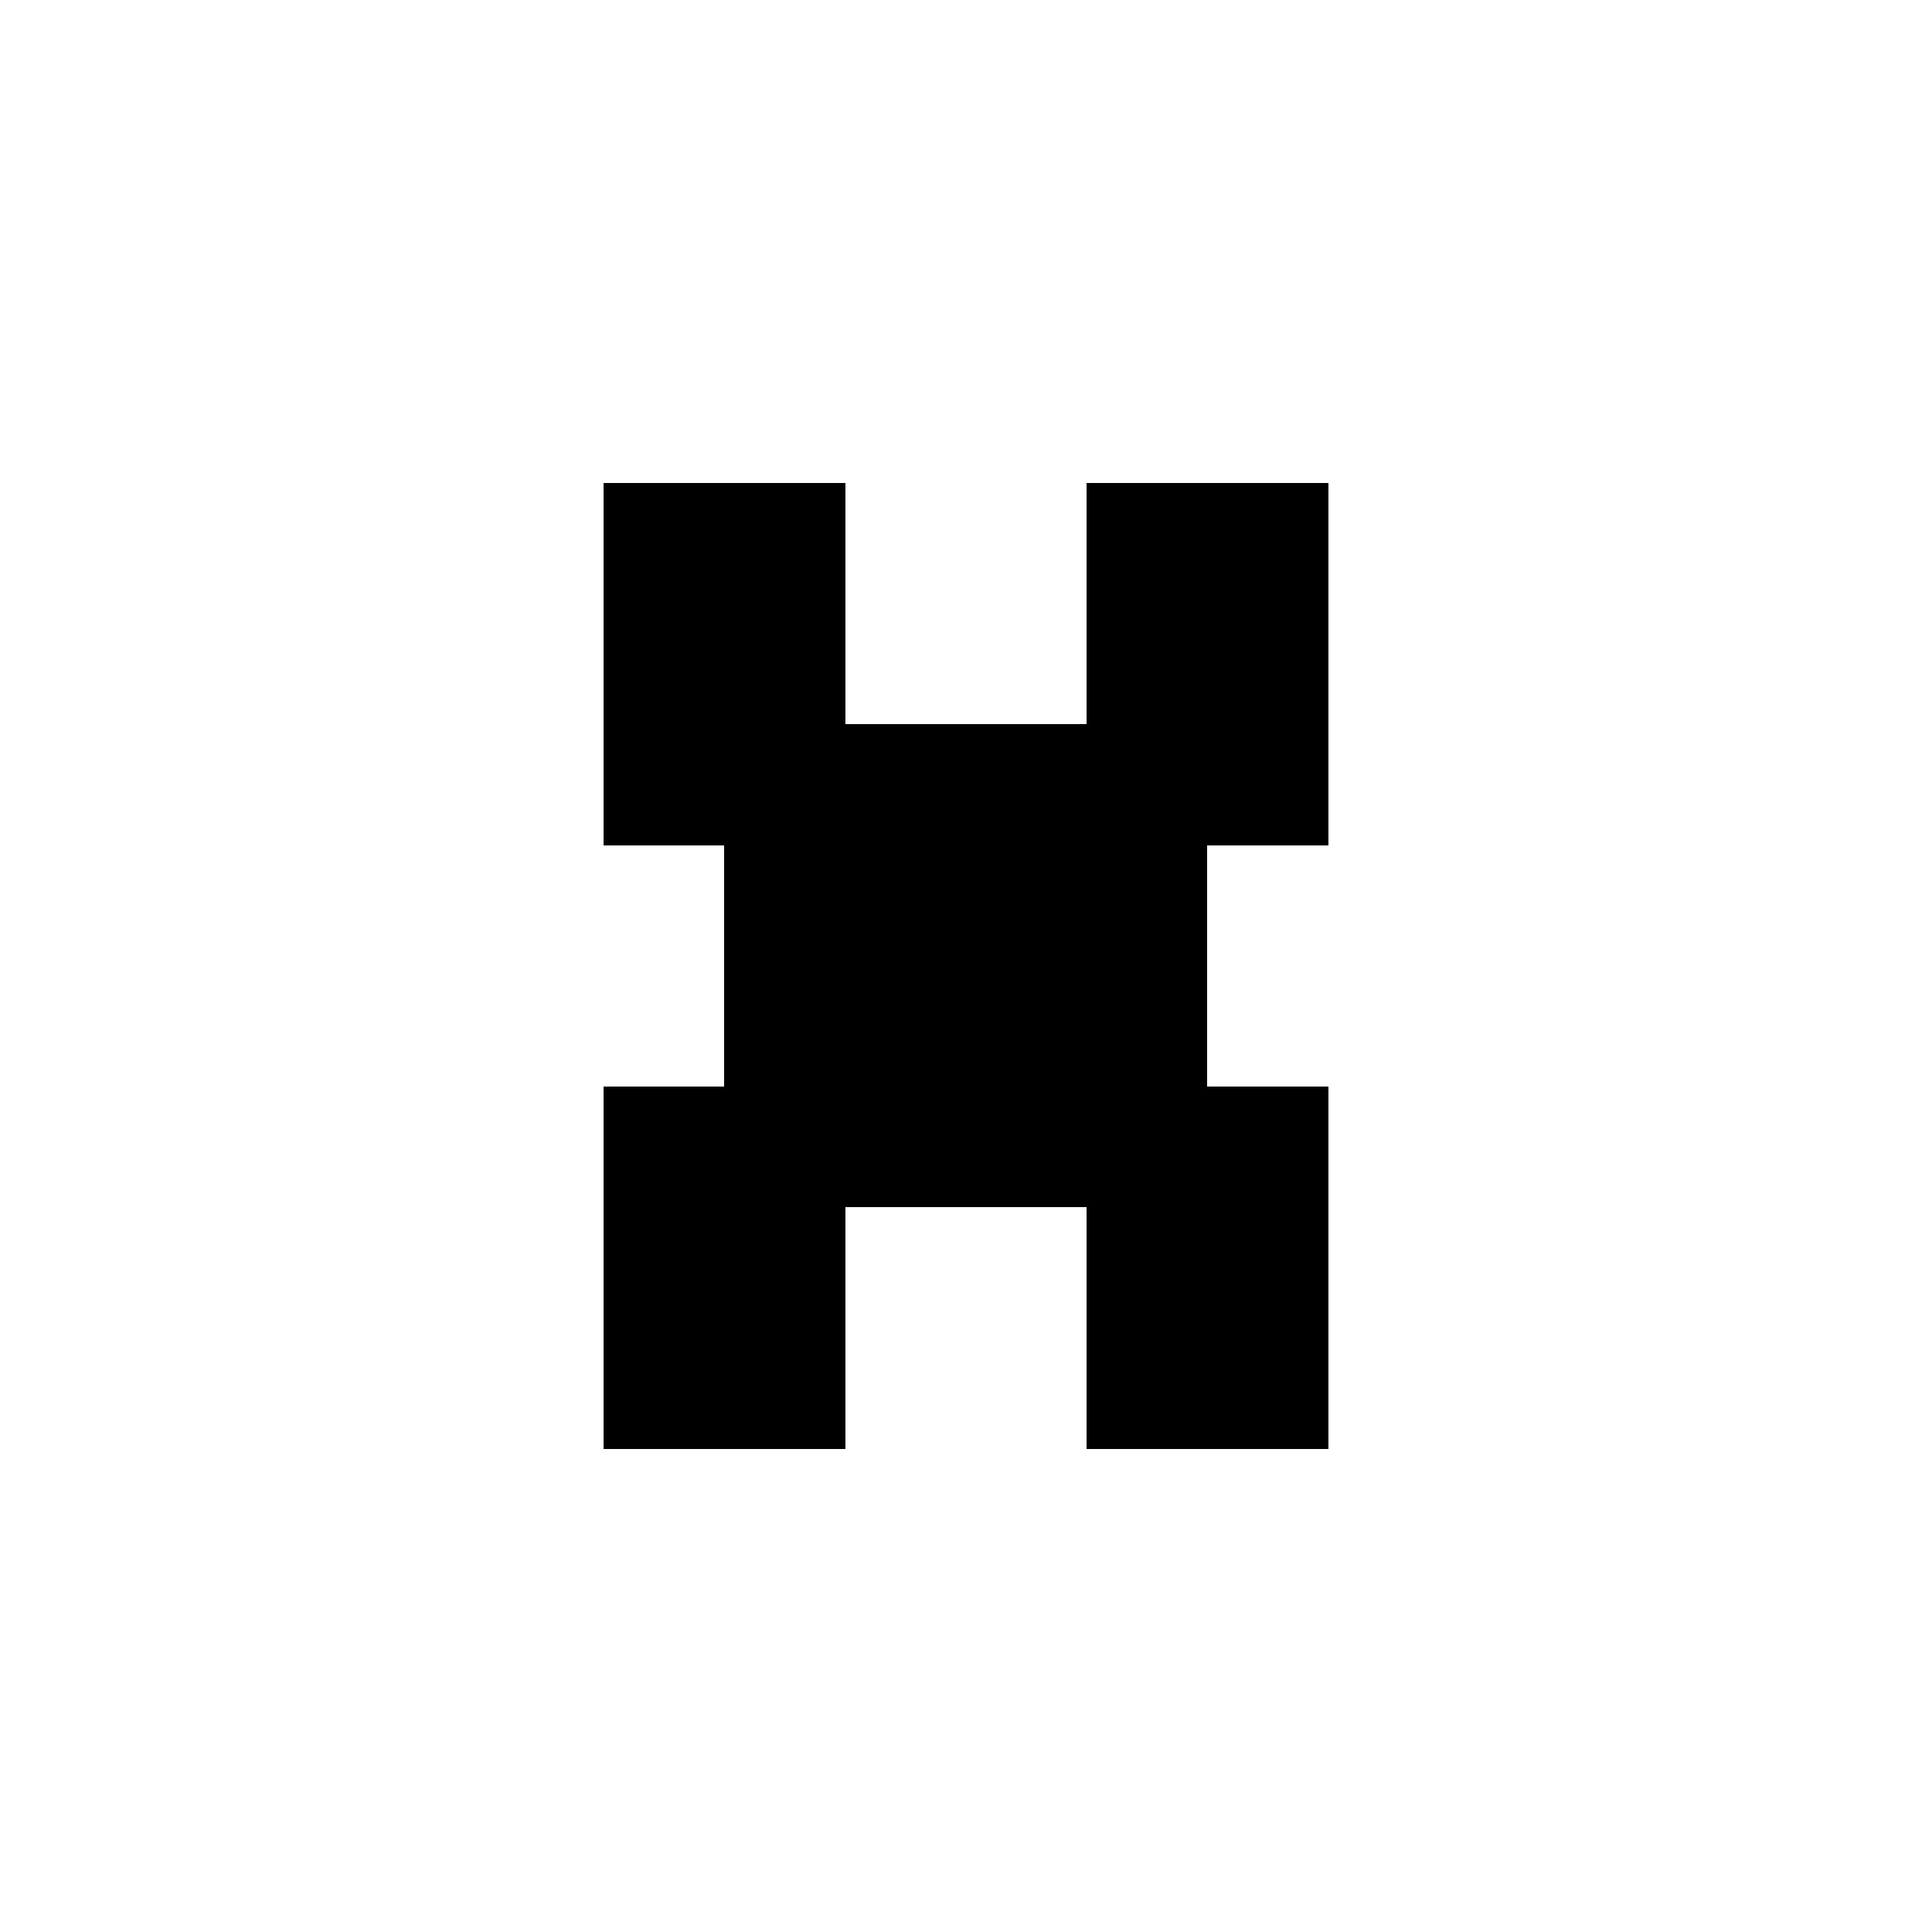
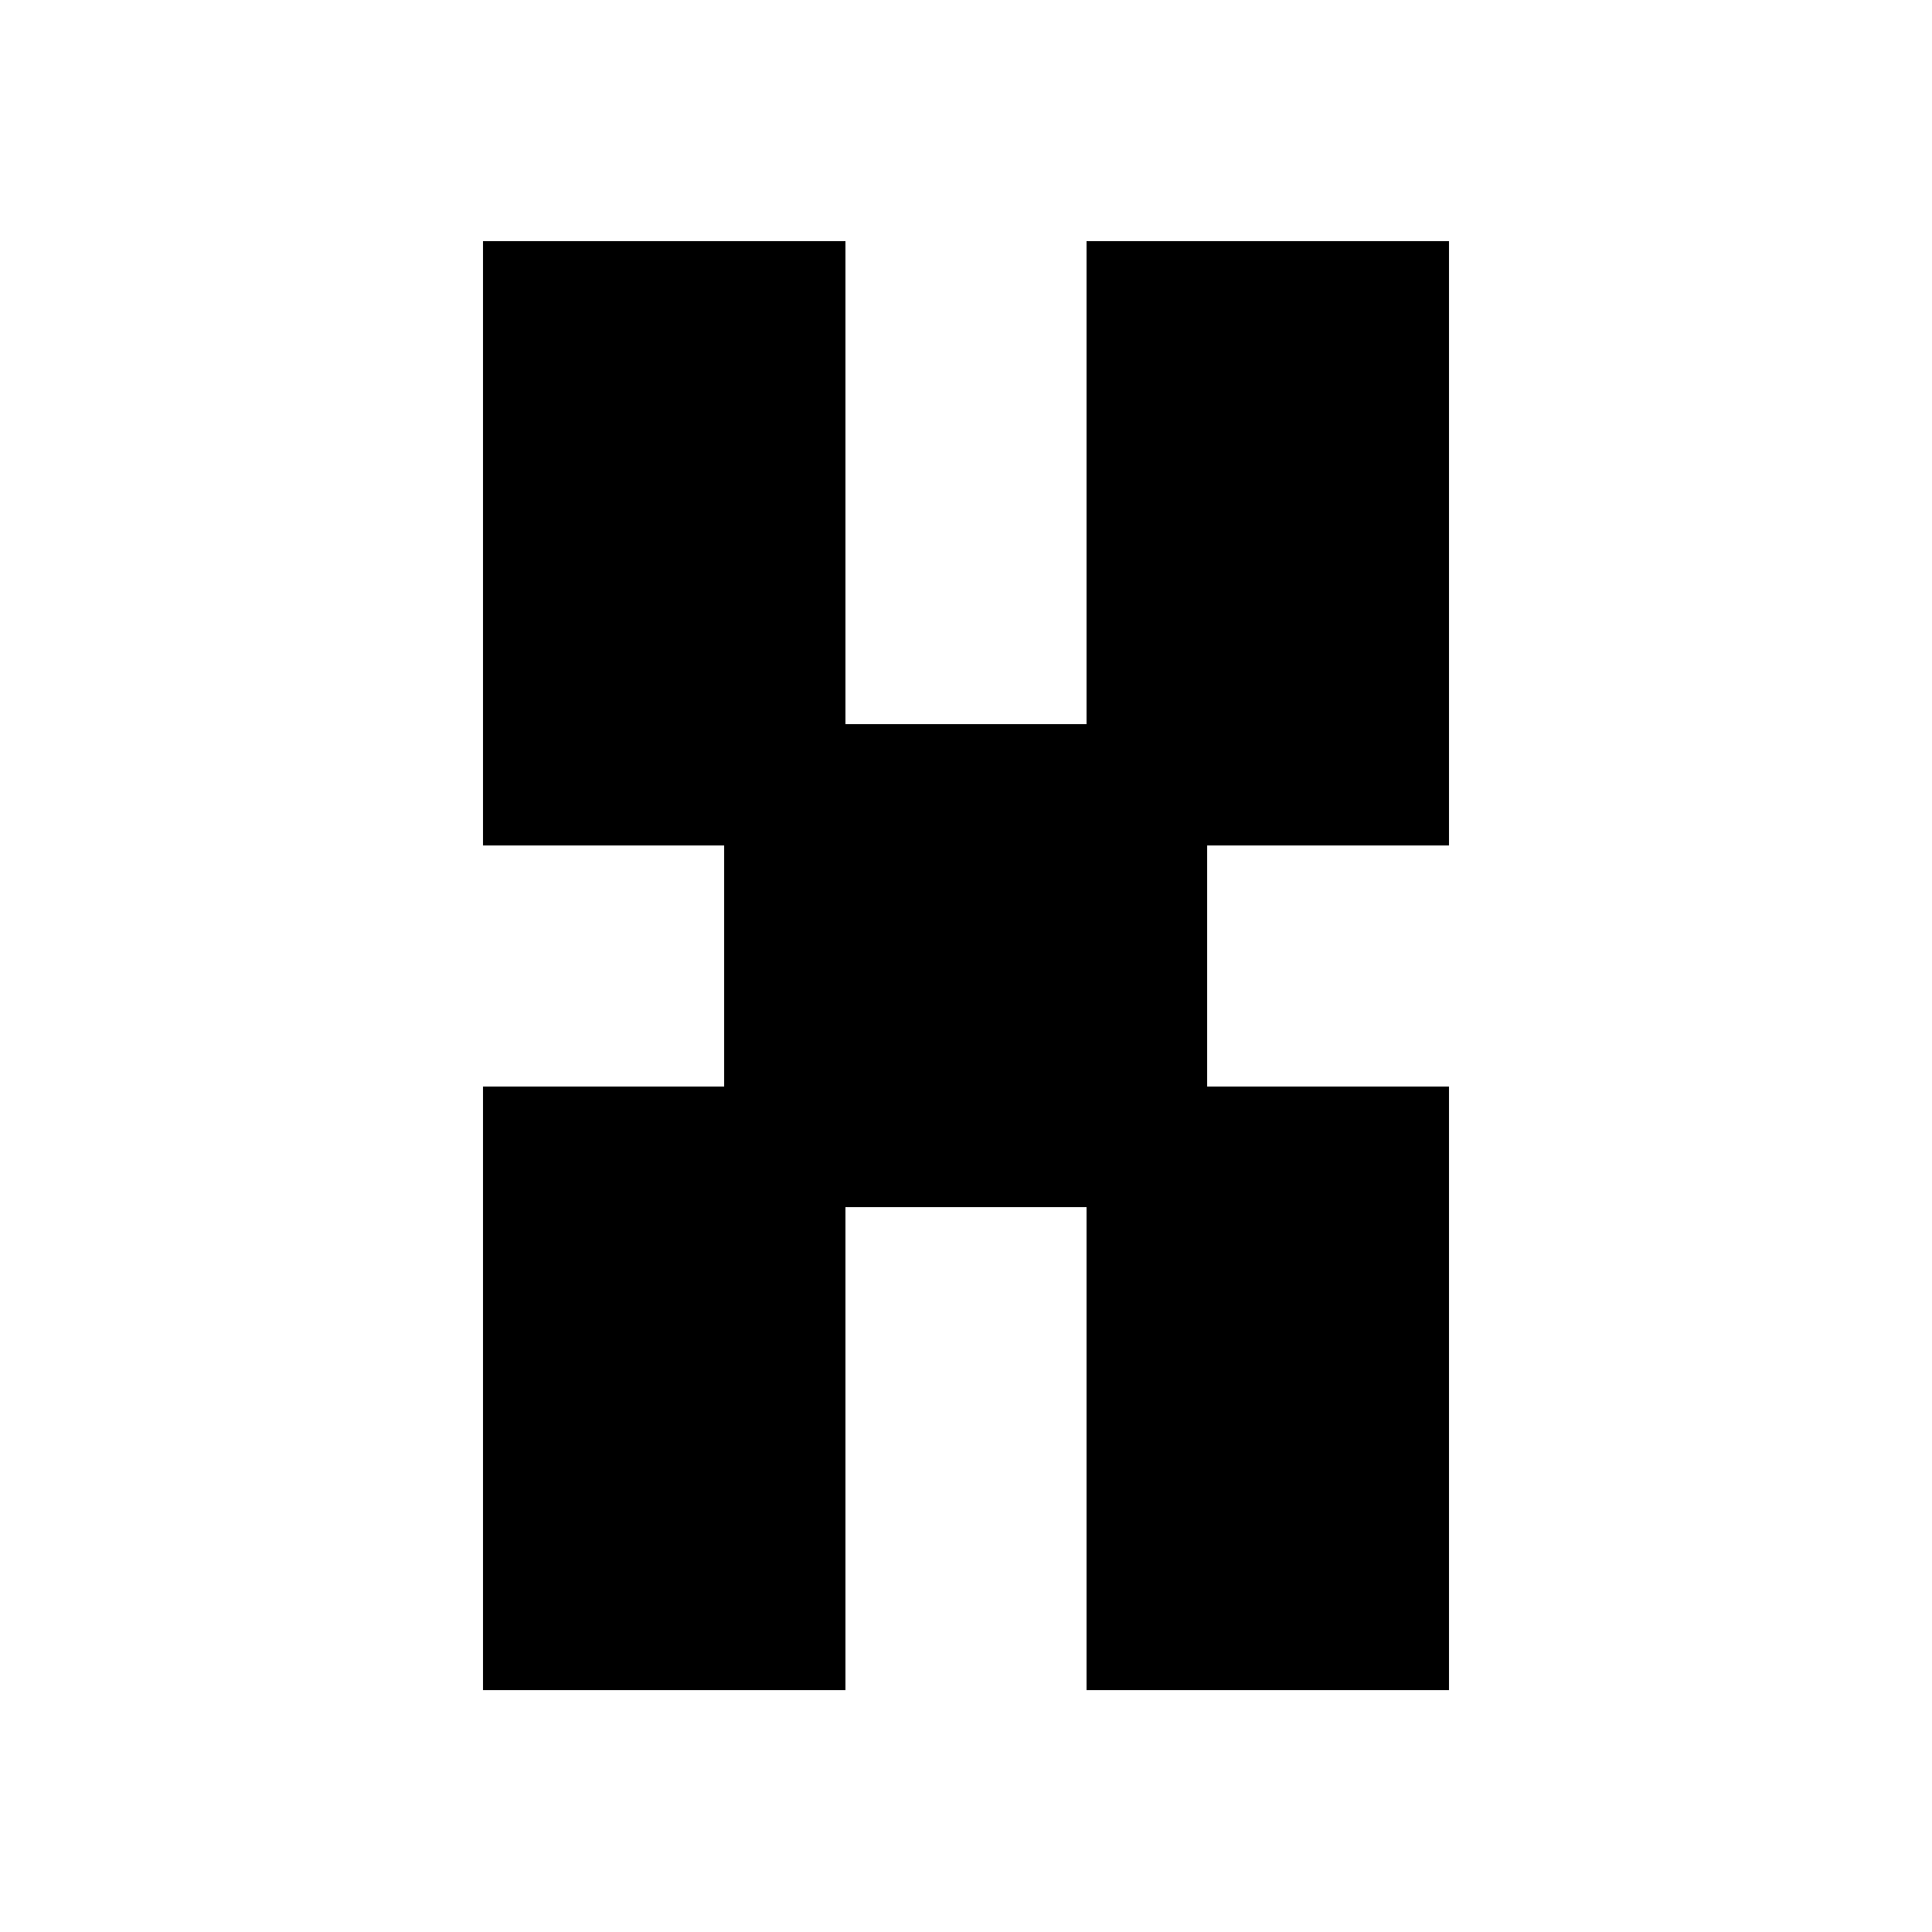
<svg xmlns="http://www.w3.org/2000/svg" version="1.1" width="16" height="16" shape-rendering="crispEdges">
-   <rect x="5" y="4" width="1" height="1" fill="#000000" />
-   <rect x="6" y="4" width="1" height="1" fill="#000000" />
-   <rect x="9" y="4" width="1" height="1" fill="#000000" />
-   <rect x="10" y="4" width="1" height="1" fill="#000000" />
-   <rect x="5" y="5" width="1" height="1" fill="#000000" />
-   <rect x="6" y="5" width="1" height="1" fill="#000000" />
-   <rect x="9" y="5" width="1" height="1" fill="#000000" />
-   <rect x="10" y="5" width="1" height="1" fill="#000000" />
-   <rect x="5" y="6" width="1" height="1" fill="#000000" />
-   <rect x="6" y="6" width="1" height="1" fill="#000000" />
-   <rect x="7" y="6" width="1" height="1" fill="#000000" />
-   <rect x="8" y="6" width="1" height="1" fill="#000000" />
-   <rect x="9" y="6" width="1" height="1" fill="#000000" />
-   <rect x="10" y="6" width="1" height="1" fill="#000000" />
-   <rect x="6" y="7" width="1" height="1" fill="#000000" />
-   <rect x="7" y="7" width="1" height="1" fill="#000000" />
-   <rect x="8" y="7" width="1" height="1" fill="#000000" />
-   <rect x="9" y="7" width="1" height="1" fill="#000000" />
-   <rect x="6" y="8" width="1" height="1" fill="#000000" />
-   <rect x="7" y="8" width="1" height="1" fill="#000000" />
-   <rect x="8" y="8" width="1" height="1" fill="#000000" />
-   <rect x="9" y="8" width="1" height="1" fill="#000000" />
-   <rect x="5" y="9" width="1" height="1" fill="#000000" />
-   <rect x="6" y="9" width="1" height="1" fill="#000000" />
-   <rect x="7" y="9" width="1" height="1" fill="#000000" />
-   <rect x="8" y="9" width="1" height="1" fill="#000000" />
-   <rect x="9" y="9" width="1" height="1" fill="#000000" />
-   <rect x="10" y="9" width="1" height="1" fill="#000000" />
-   <rect x="5" y="10" width="1" height="1" fill="#000000" />
-   <rect x="6" y="10" width="1" height="1" fill="#000000" />
-   <rect x="9" y="10" width="1" height="1" fill="#000000" />
-   <rect x="10" y="10" width="1" height="1" fill="#000000" />
-   <rect x="5" y="11" width="1" height="1" fill="#000000" />
-   <rect x="6" y="11" width="1" height="1" fill="#000000" />
-   <rect x="9" y="11" width="1" height="1" fill="#000000" />
-   <rect x="10" y="11" width="1" height="1" fill="#000000" />
+   <rect x="4" y="2" width="3" height="5" fill="#000000" />
+   <rect x="9" y="2" width="3" height="5" fill="#000000" />
+   <rect x="7" y="6" width="2" height="4" fill="#000000" />
+   <rect x="6" y="7" width="1" height="7" fill="#000000" />
+   <rect x="9" y="7" width="1" height="7" fill="#000000" />
+   <rect x="4" y="9" width="2" height="5" fill="#000000" />
+   <rect x="10" y="9" width="2" height="5" fill="#000000" />
</svg>
